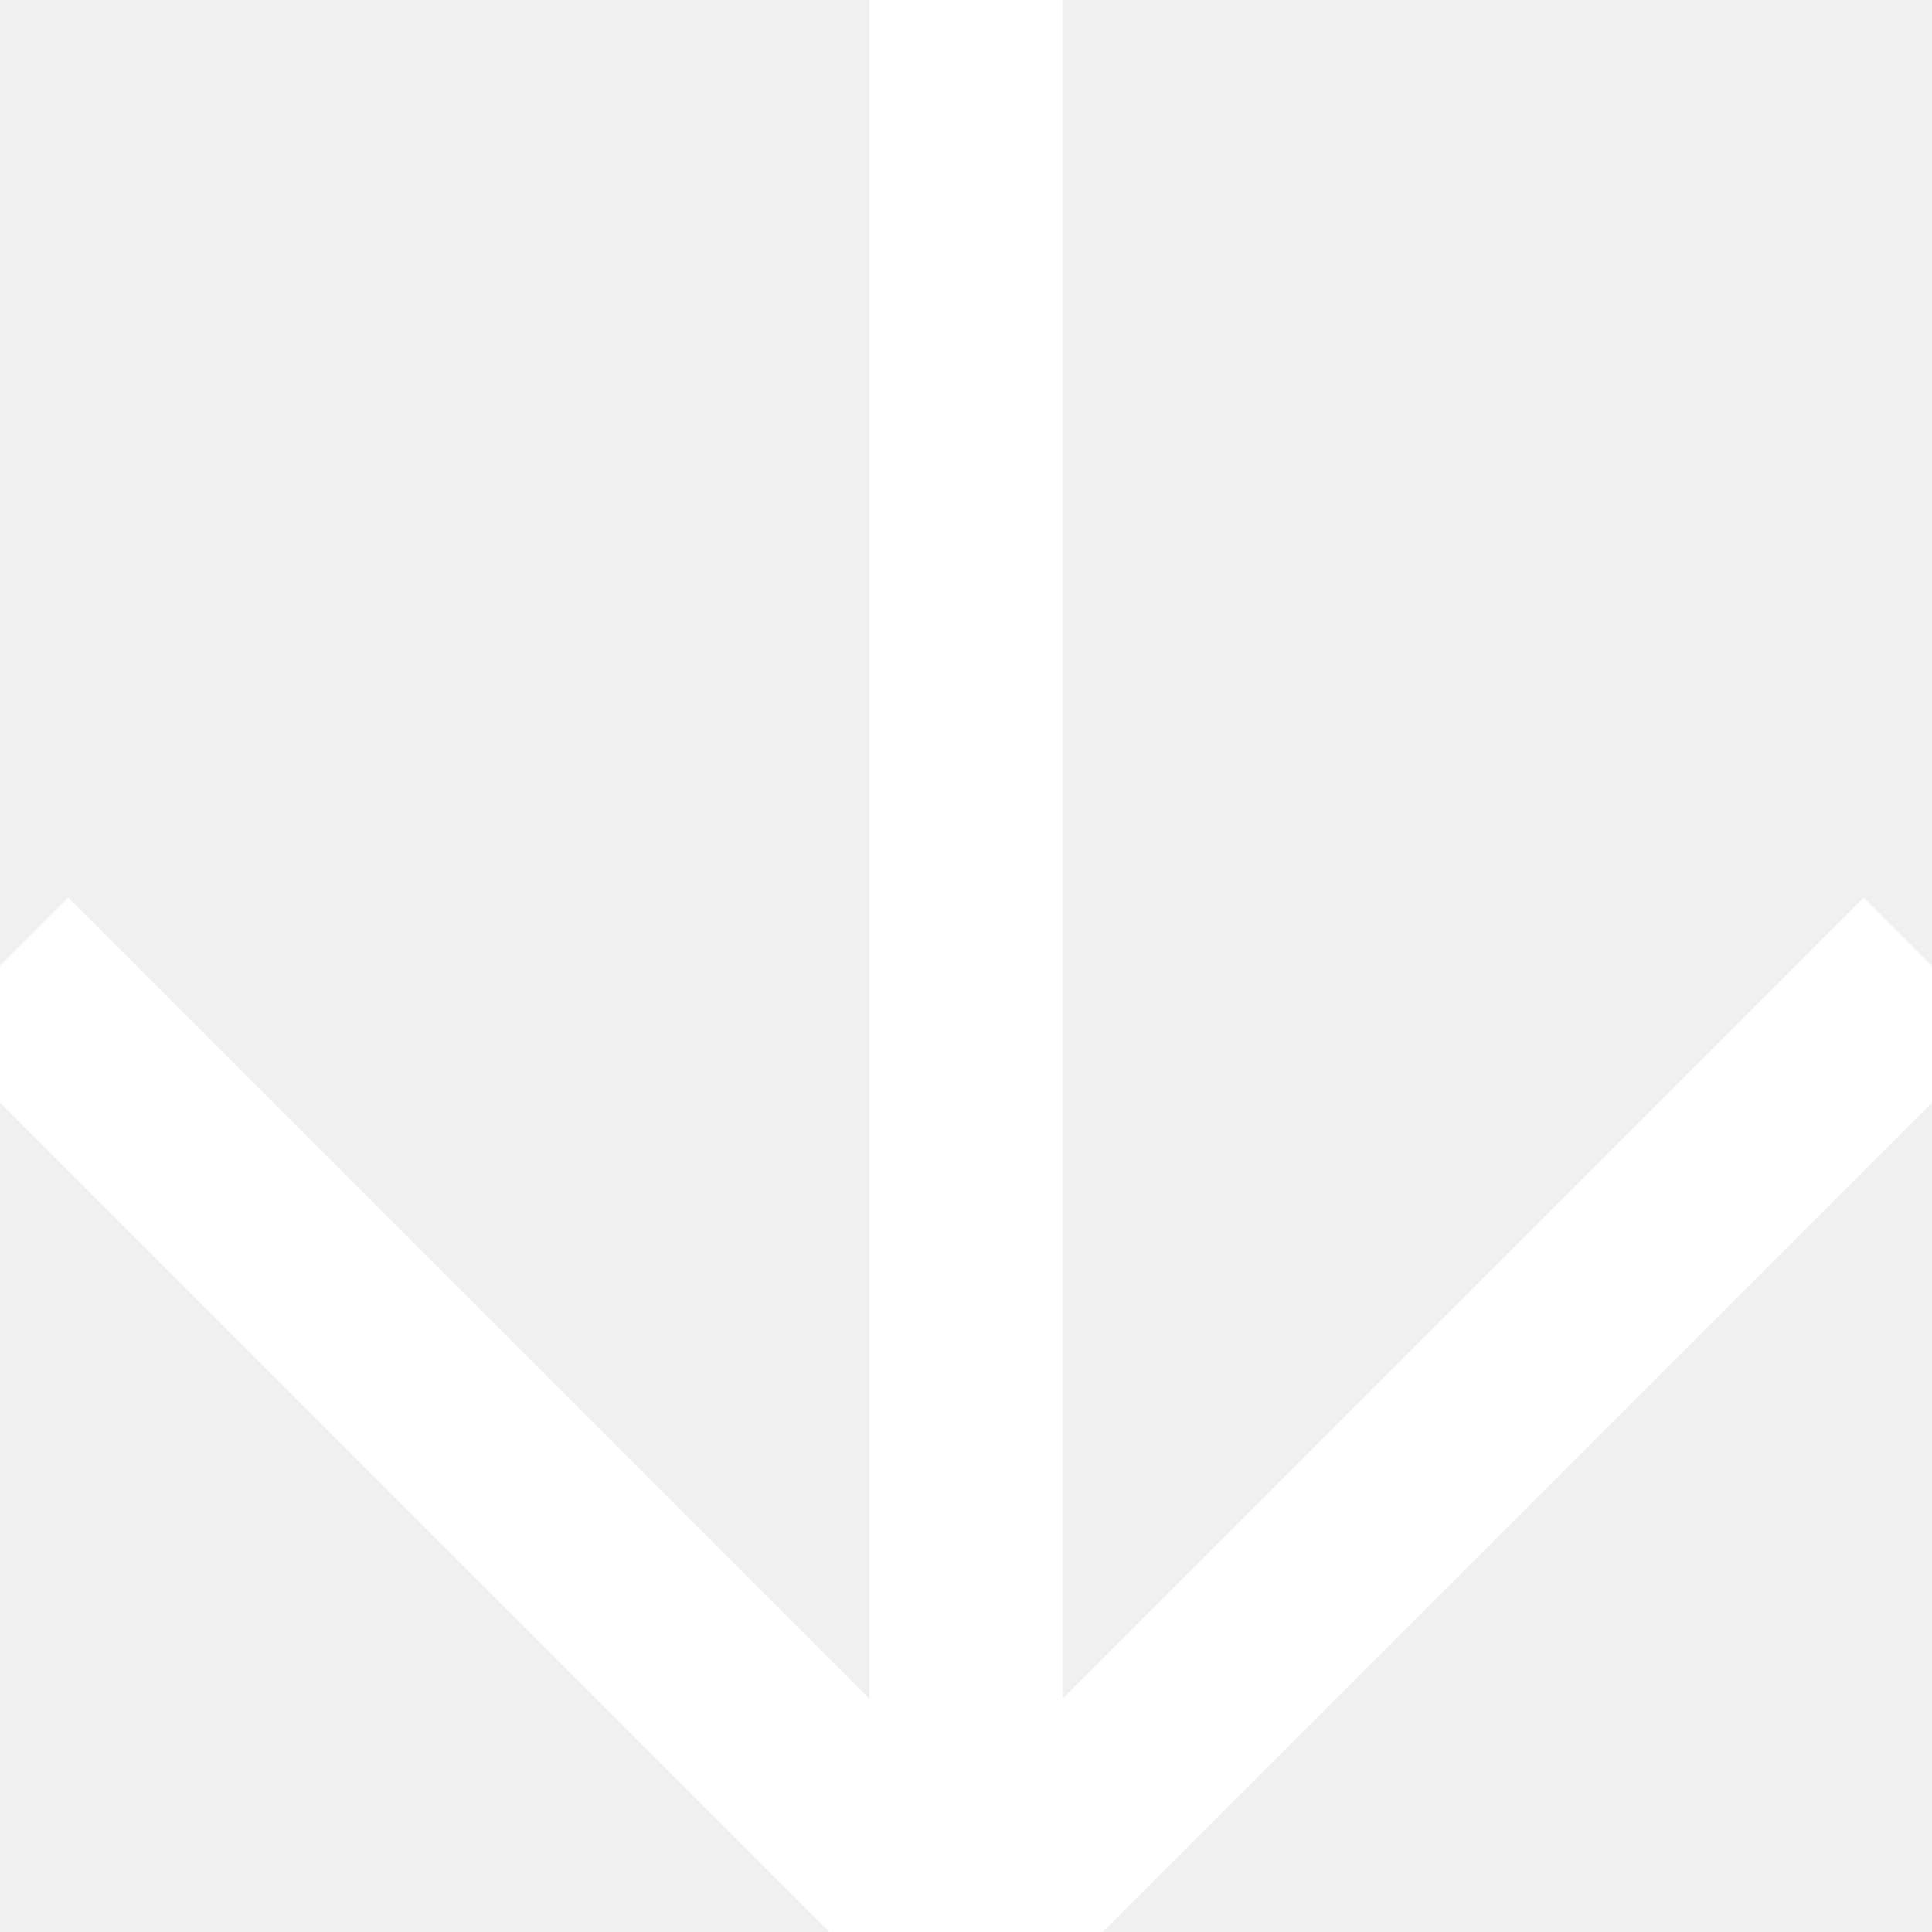
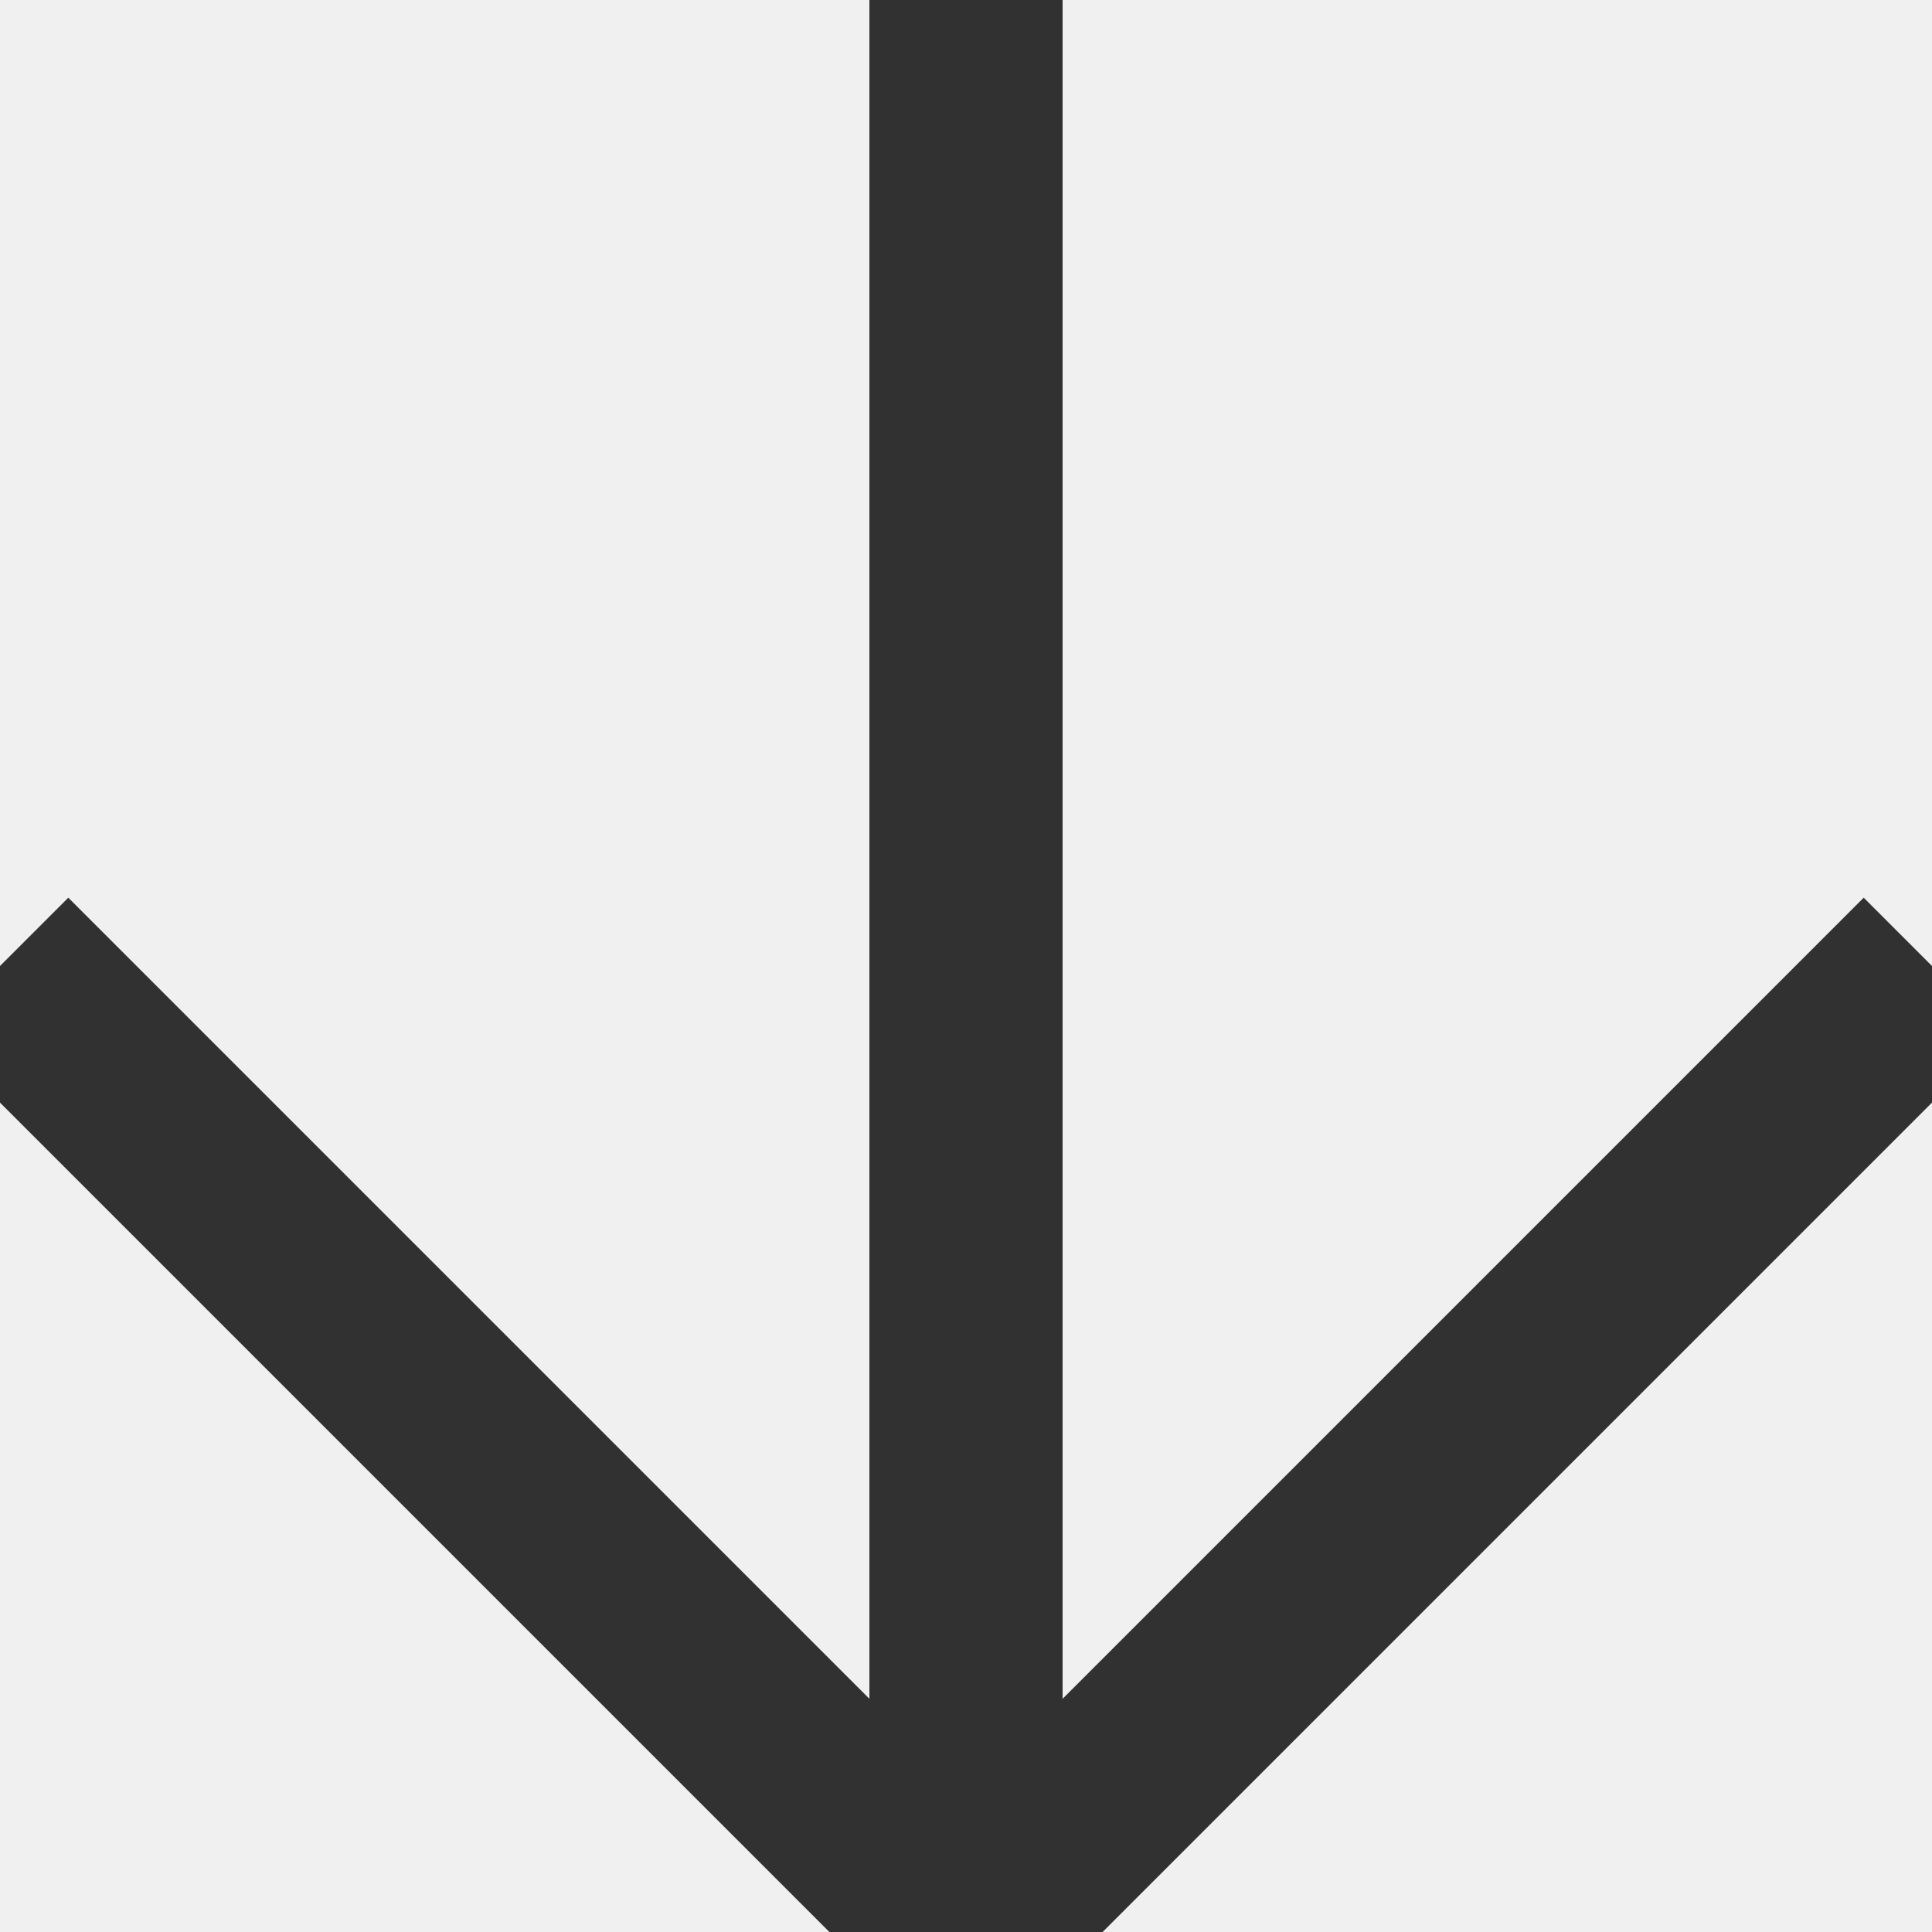
<svg xmlns="http://www.w3.org/2000/svg" width="30px" height="30px" viewBox="0 0 30 30" zoomAndPan="disable" preserveAspectRatio="none">
-   <style type="text/css"> line { stroke: #ffffff; stroke-width: 3; } </style>
+   <style type="text/css"> line { stroke: #313131; stroke-width: 3; } </style>
  <line x1="0" y1="15" x2="15" y2="30" />
  <line x1="30" y1="15" x2="15" y2="30" />
  <line x1="15" y1="30" x2="15" y2="0" />
</svg>
